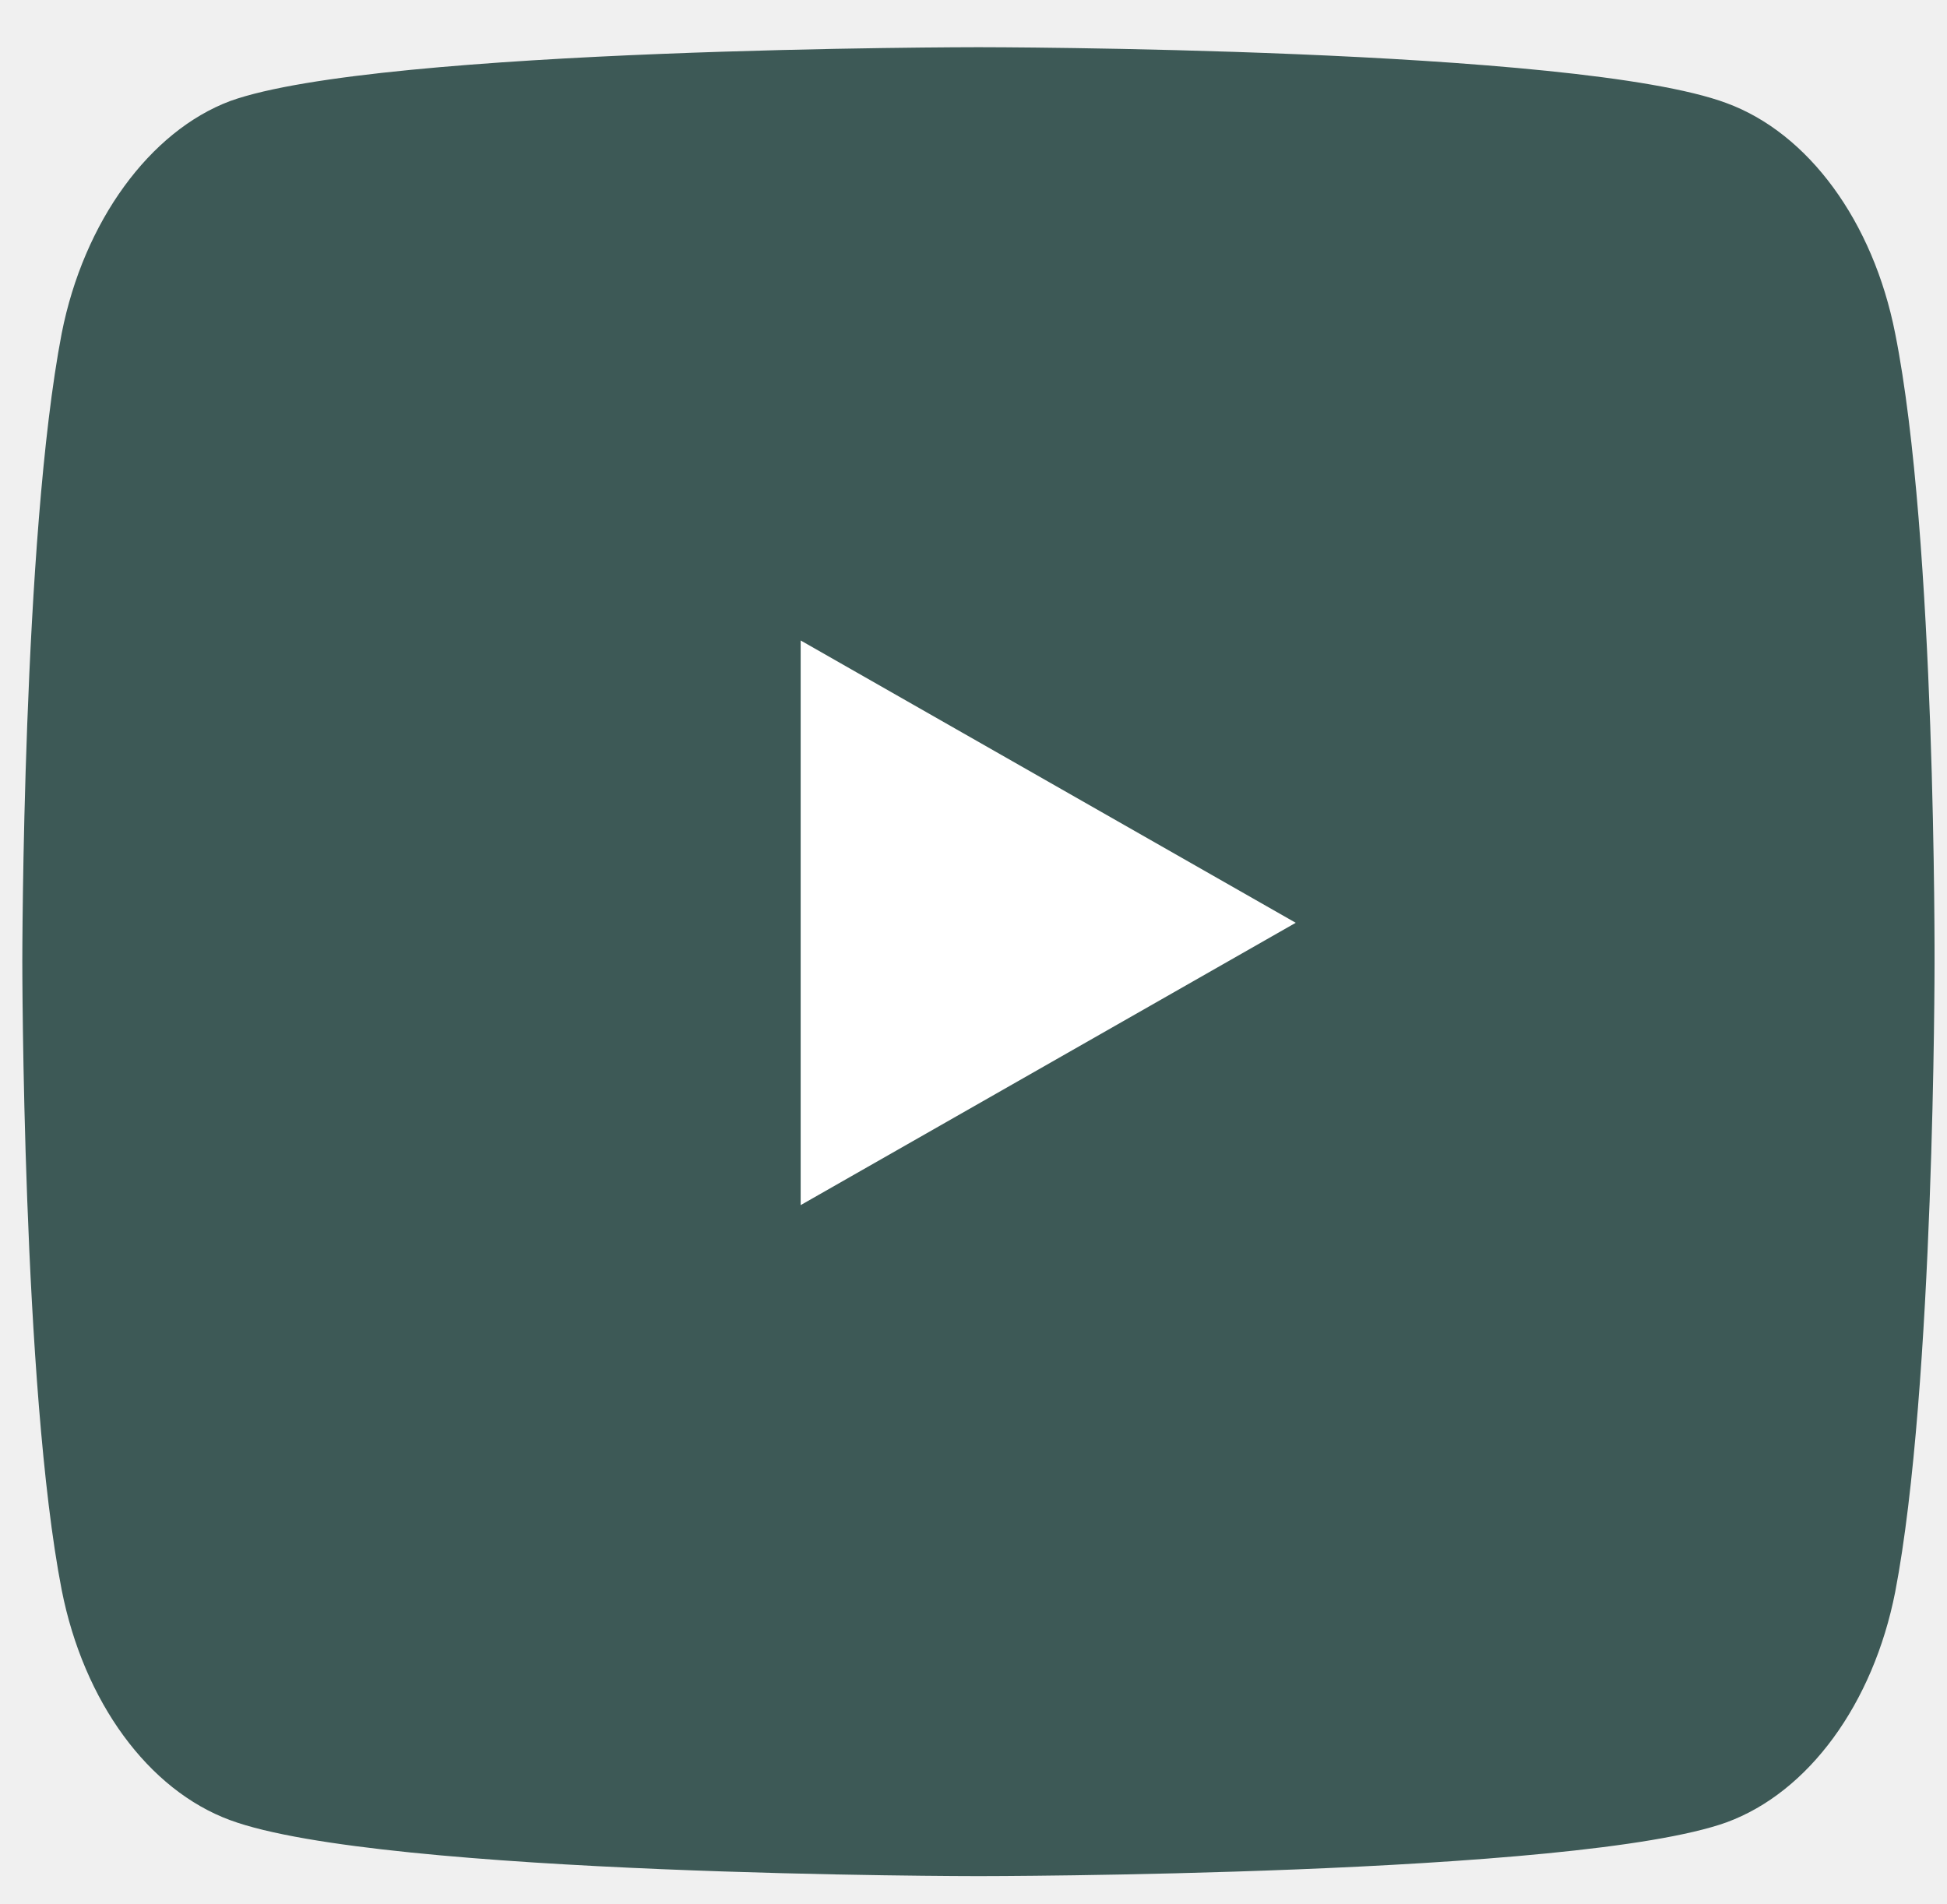
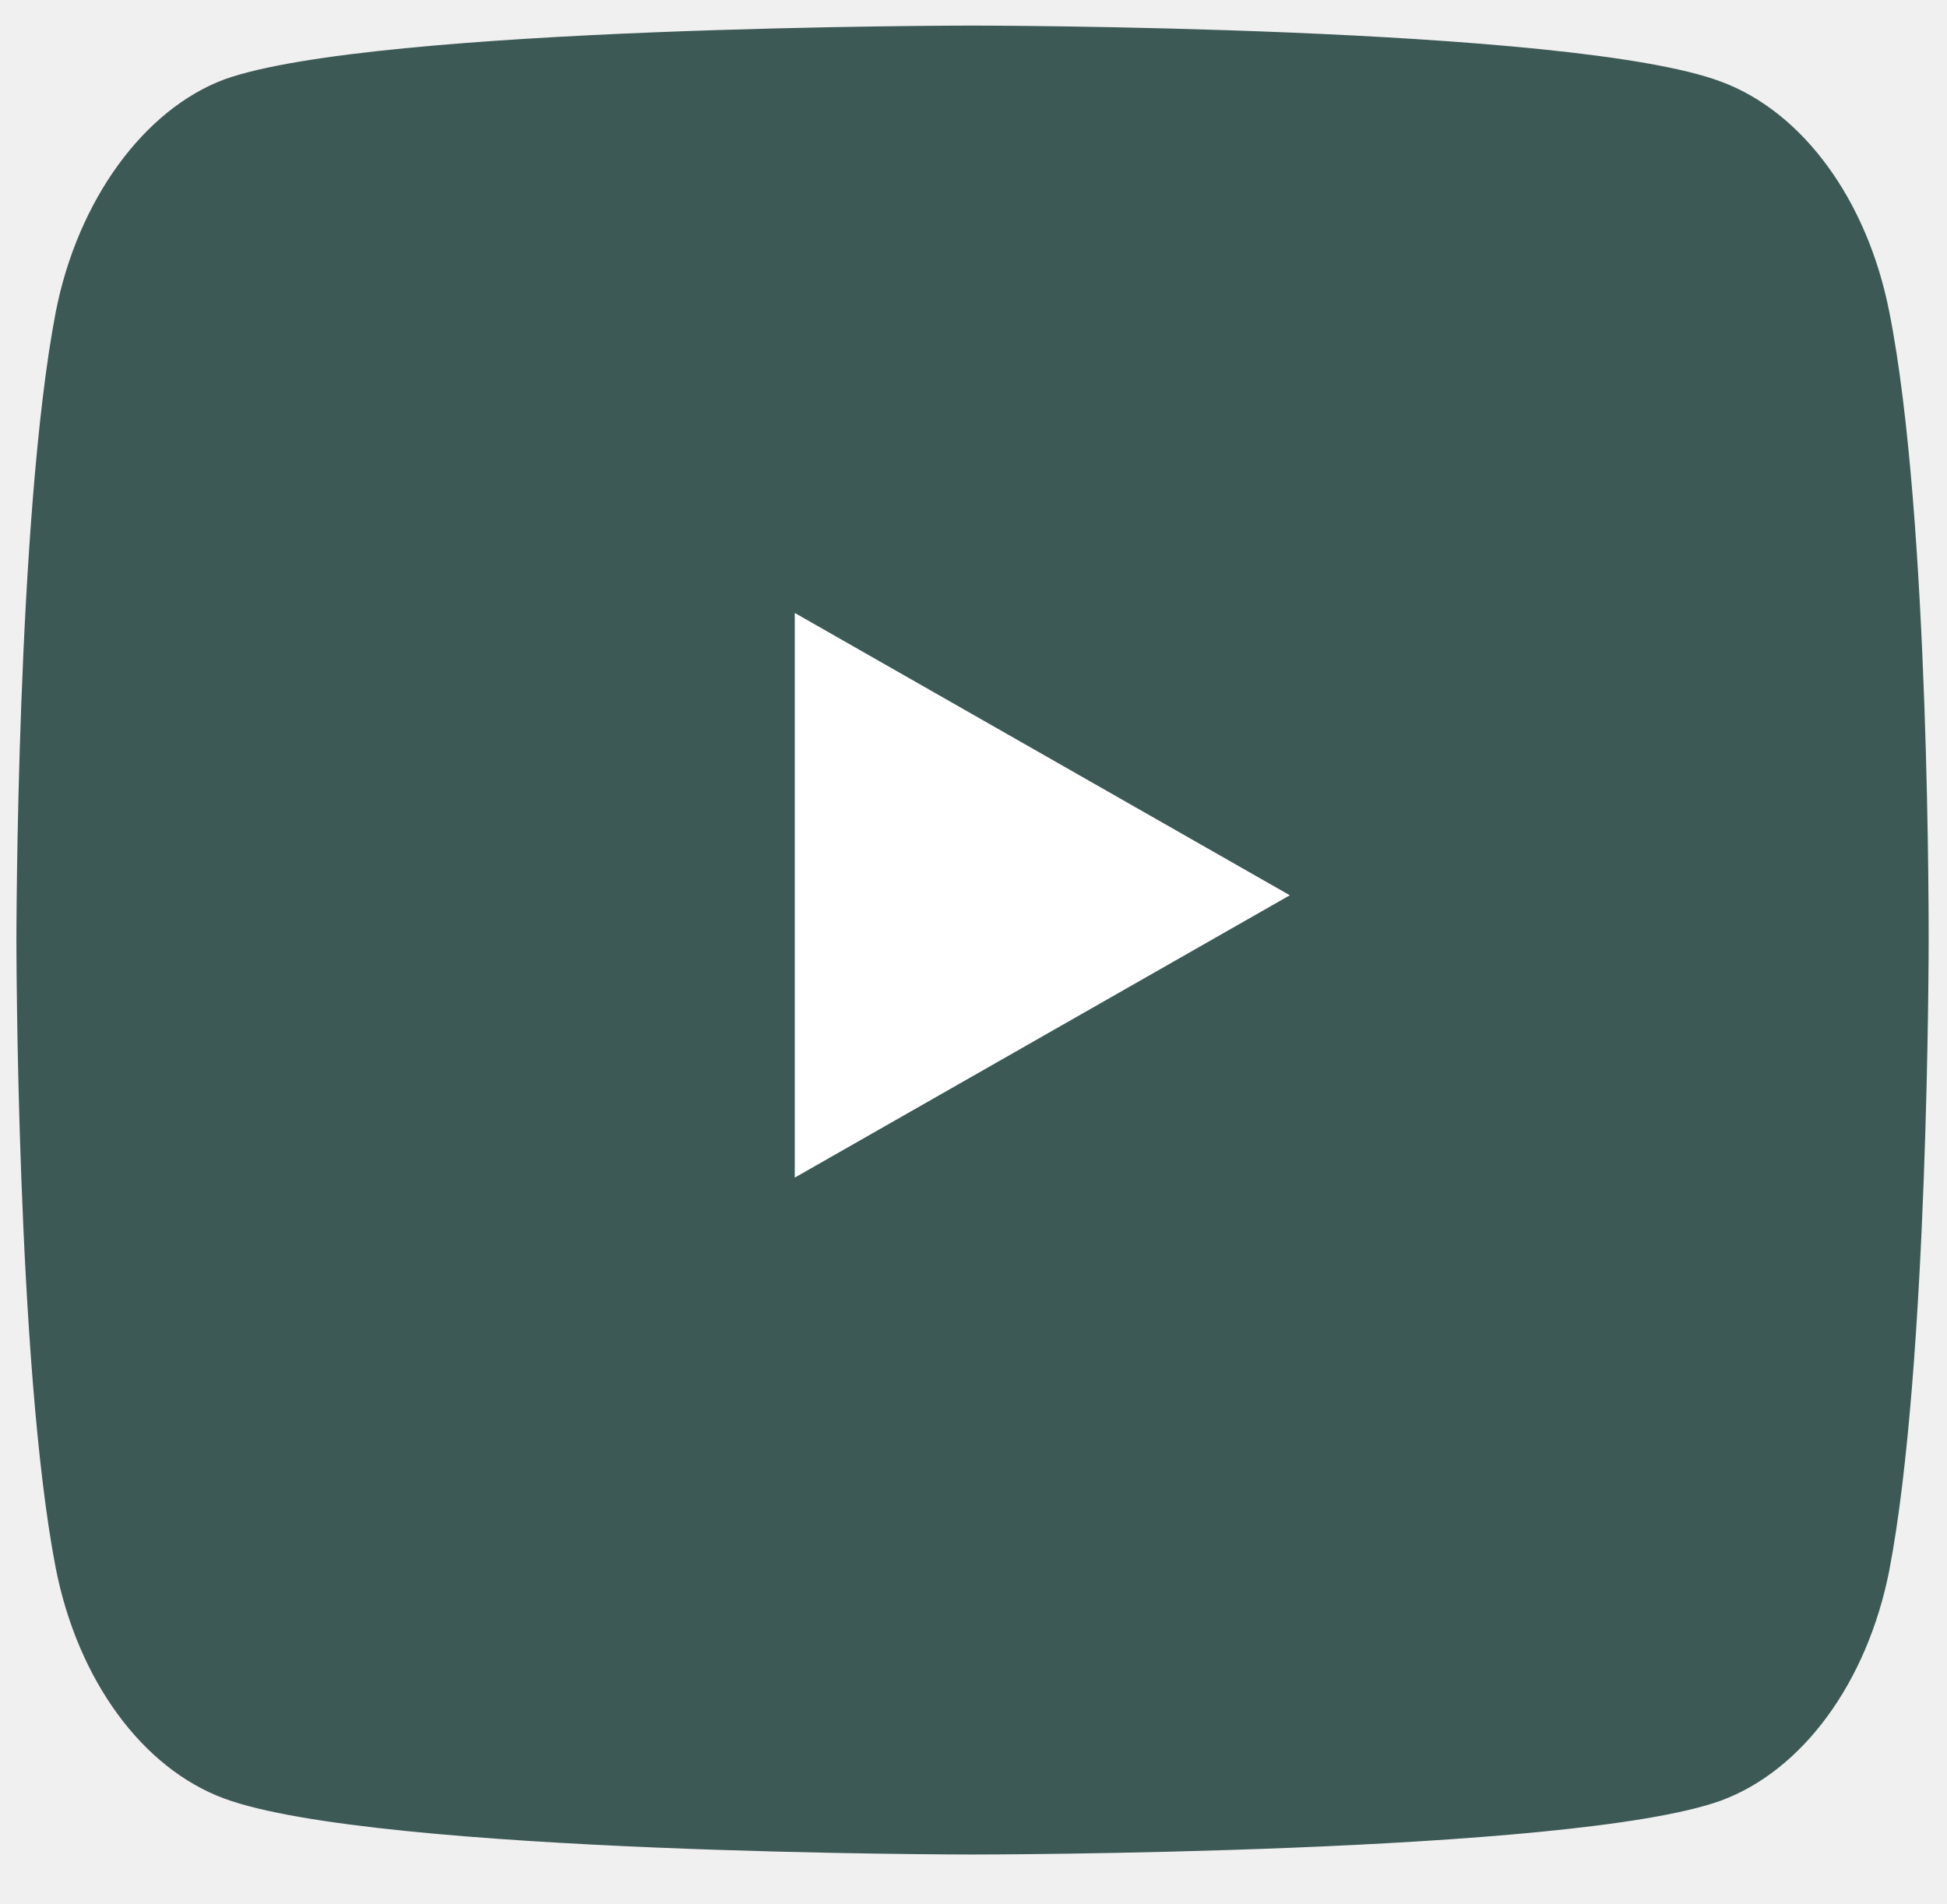
- <svg xmlns="http://www.w3.org/2000/svg" version="1.1" id="Layer_1" x="0px" y="0px" width="989.951px" height="967.982px" viewBox="0 -275.018 989.951 967.982" enable-background="new 0 -275.018 989.951 967.982" xml:space="preserve">
+ <svg xmlns="http://www.w3.org/2000/svg" version="1.1" id="Layer_1" x="0px" y="0px" width="989.951px" height="967.982px" viewBox="0 0 989.951 967.982" enable-background="new 0 0 989.951 967.982" xml:space="preserve">
  <g>
    <g>
      <path fill="#3D5956" d="M831.468-48.023H544.424" />
    </g>
  </g>
-   <path fill="#3D5956" d="M963.591-105.497c-11.207-56.901-44.047-101.754-85.69-117.076  c-76.086-28.445-380.425-28.445-380.425-28.445s-304.333,0-380.417,27.362c-40.843,15.312-74.483,61.267-85.692,118.161  C11.345-1.563,11.345,213.981,11.345,213.981s0,216.628,20.021,319.477c11.215,56.891,44.048,101.753,85.699,117.073  c76.879,28.451,380.417,28.451,380.417,28.451s304.332,0,380.418-27.364c41.65-15.311,74.482-60.174,85.699-117.065  c20.021-103.943,20.021-319.478,20.021-319.478S984.42-1.566,963.591-105.497z" />
-   <path fill="#FFFFFF" d="M407.099,337.777l251.709-143.562L407.099,50.658V337.777z" />
+   <path fill="#3D5956" d="M960.591,158.53c-11.207-56.901-44.047-101.754-85.689-117.076  c-76.086-28.445-380.426-28.445-380.426-28.445s-304.333,0-380.417,27.362c-40.843,15.312-74.483,61.267-85.692,118.161  C8.345,262.464,8.345,478.008,8.345,478.008s0,216.628,20.021,319.478c11.215,56.891,44.048,101.752,85.699,117.072  c76.879,28.451,380.417,28.451,380.417,28.451s304.332,0,380.418-27.363c41.649-15.312,74.481-60.174,85.698-117.066  c20.021-103.941,20.021-319.477,20.021-319.477S981.42,262.461,960.591,158.53z" />
+   <path fill="#FFFFFF" d="M404.098,598.804l251.709-143.562L404.098,311.685V598.804z" />
</svg>
